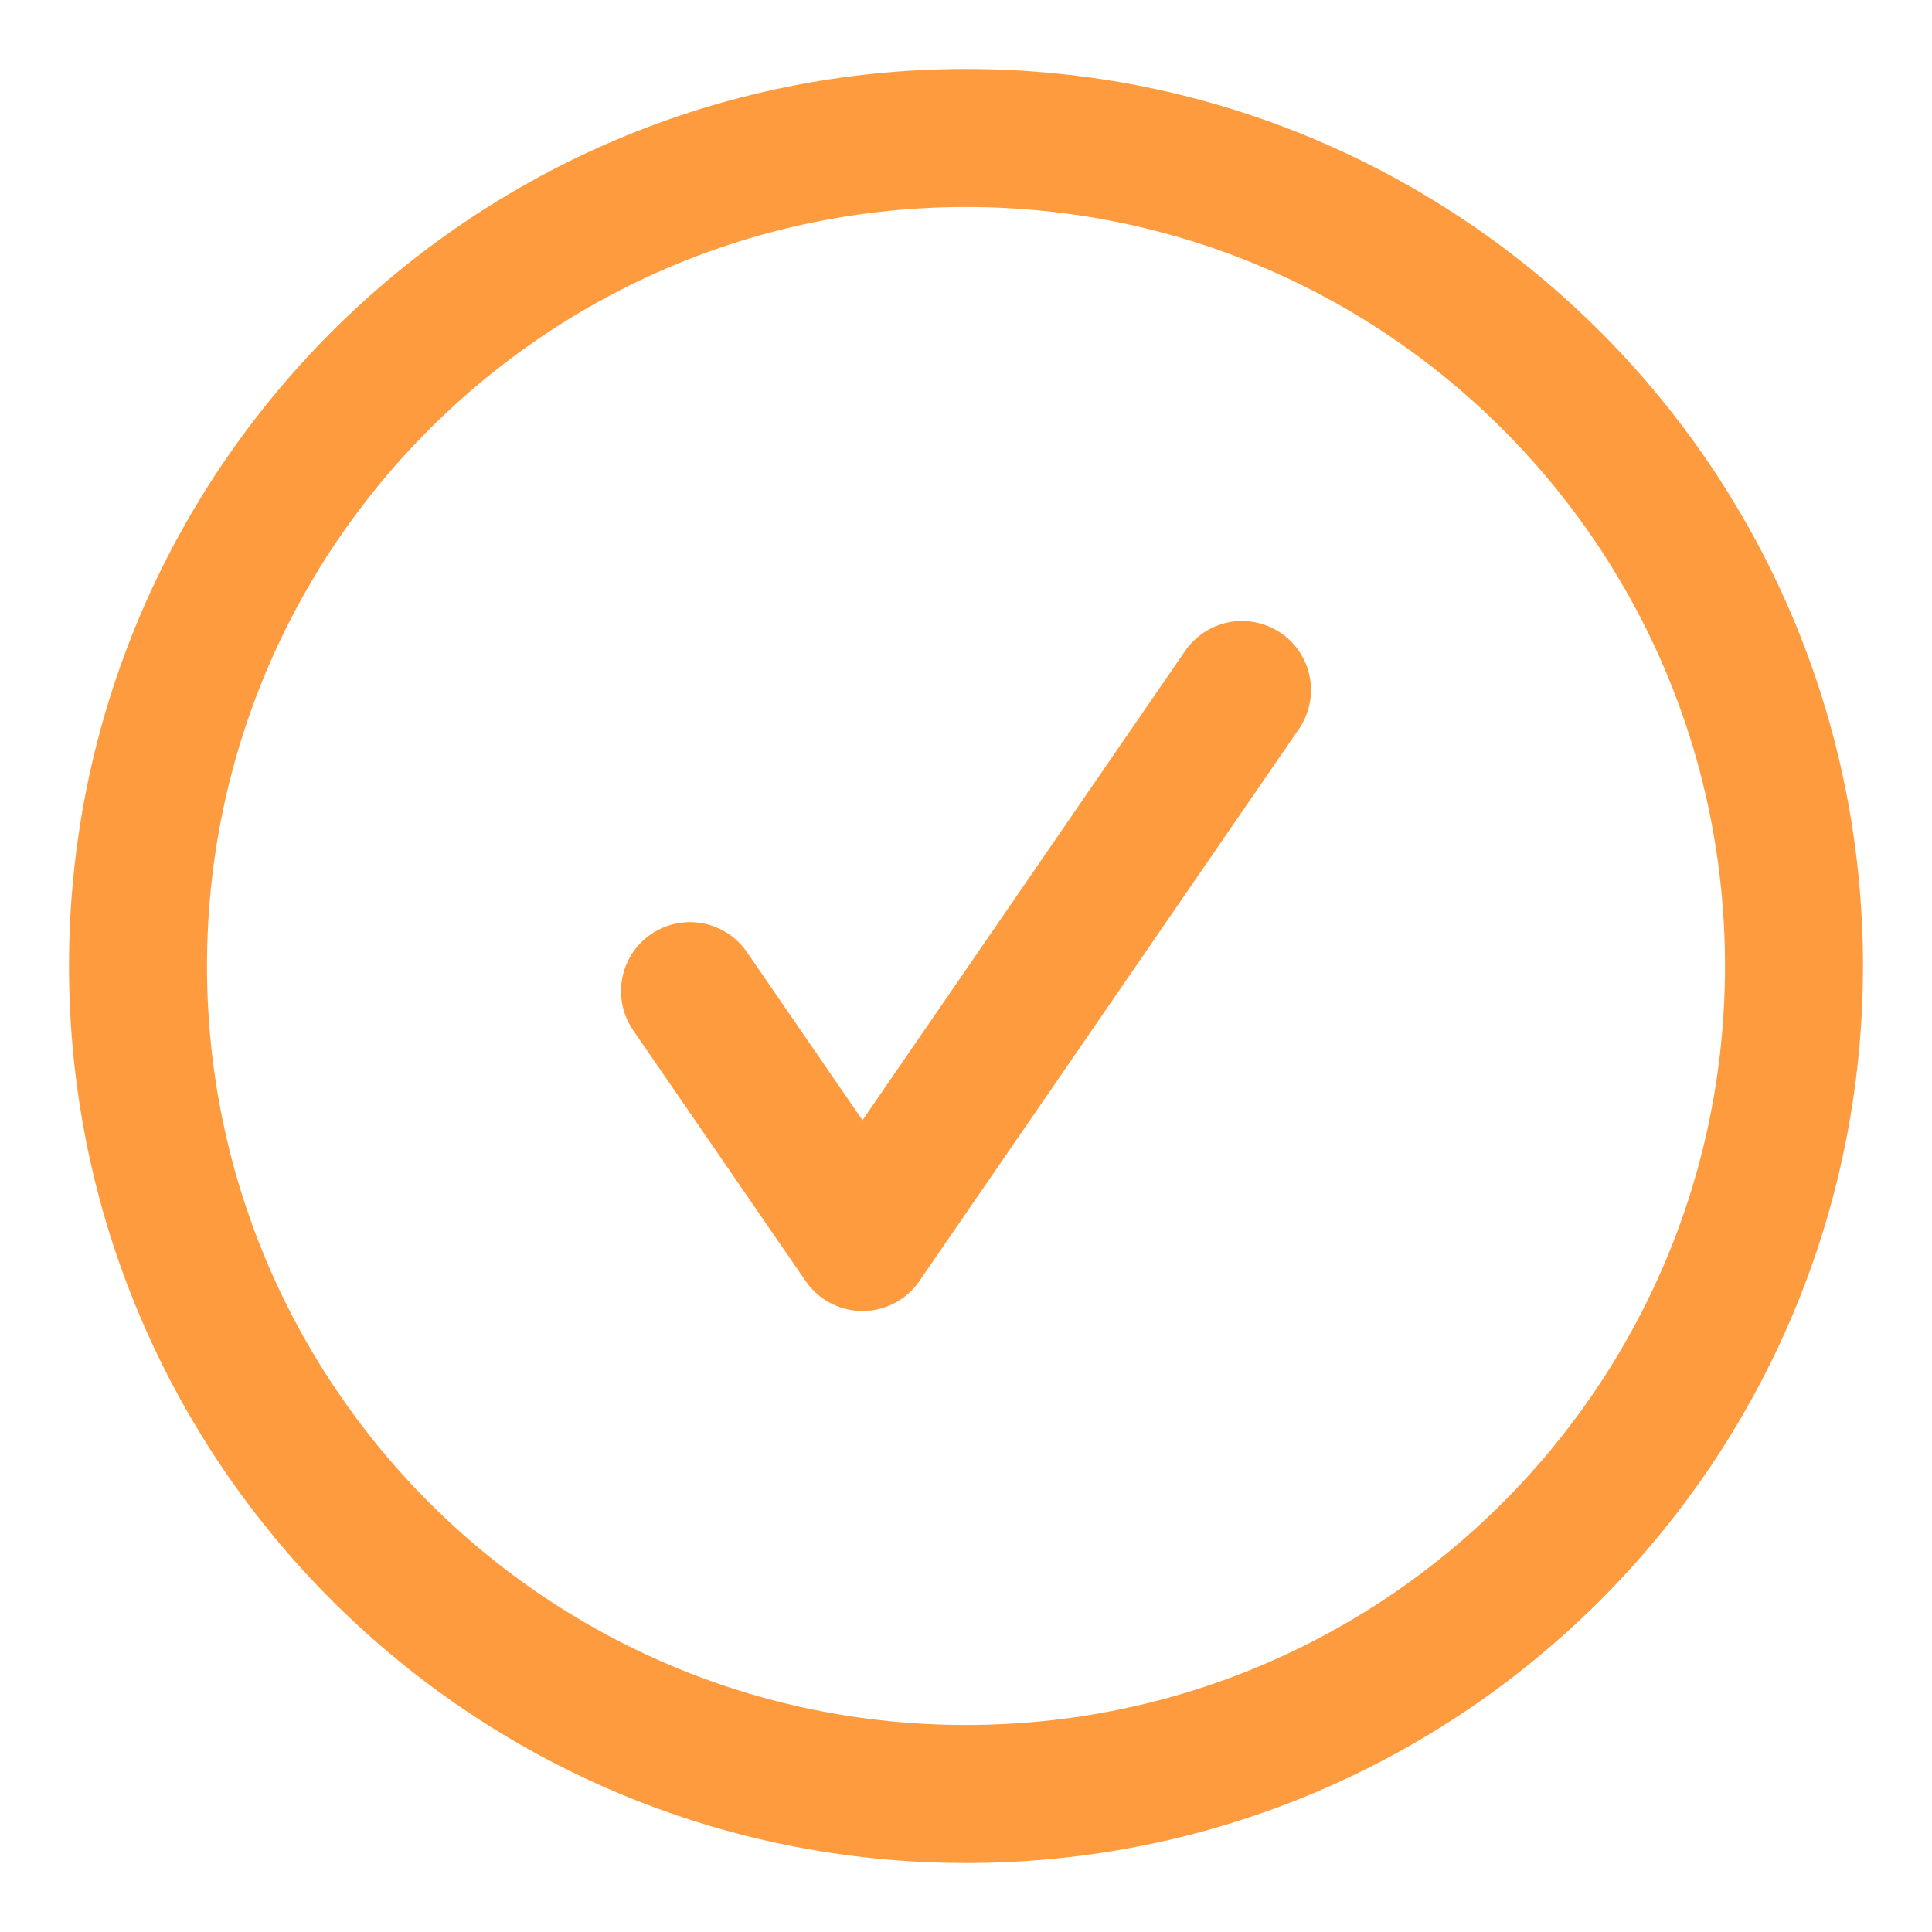
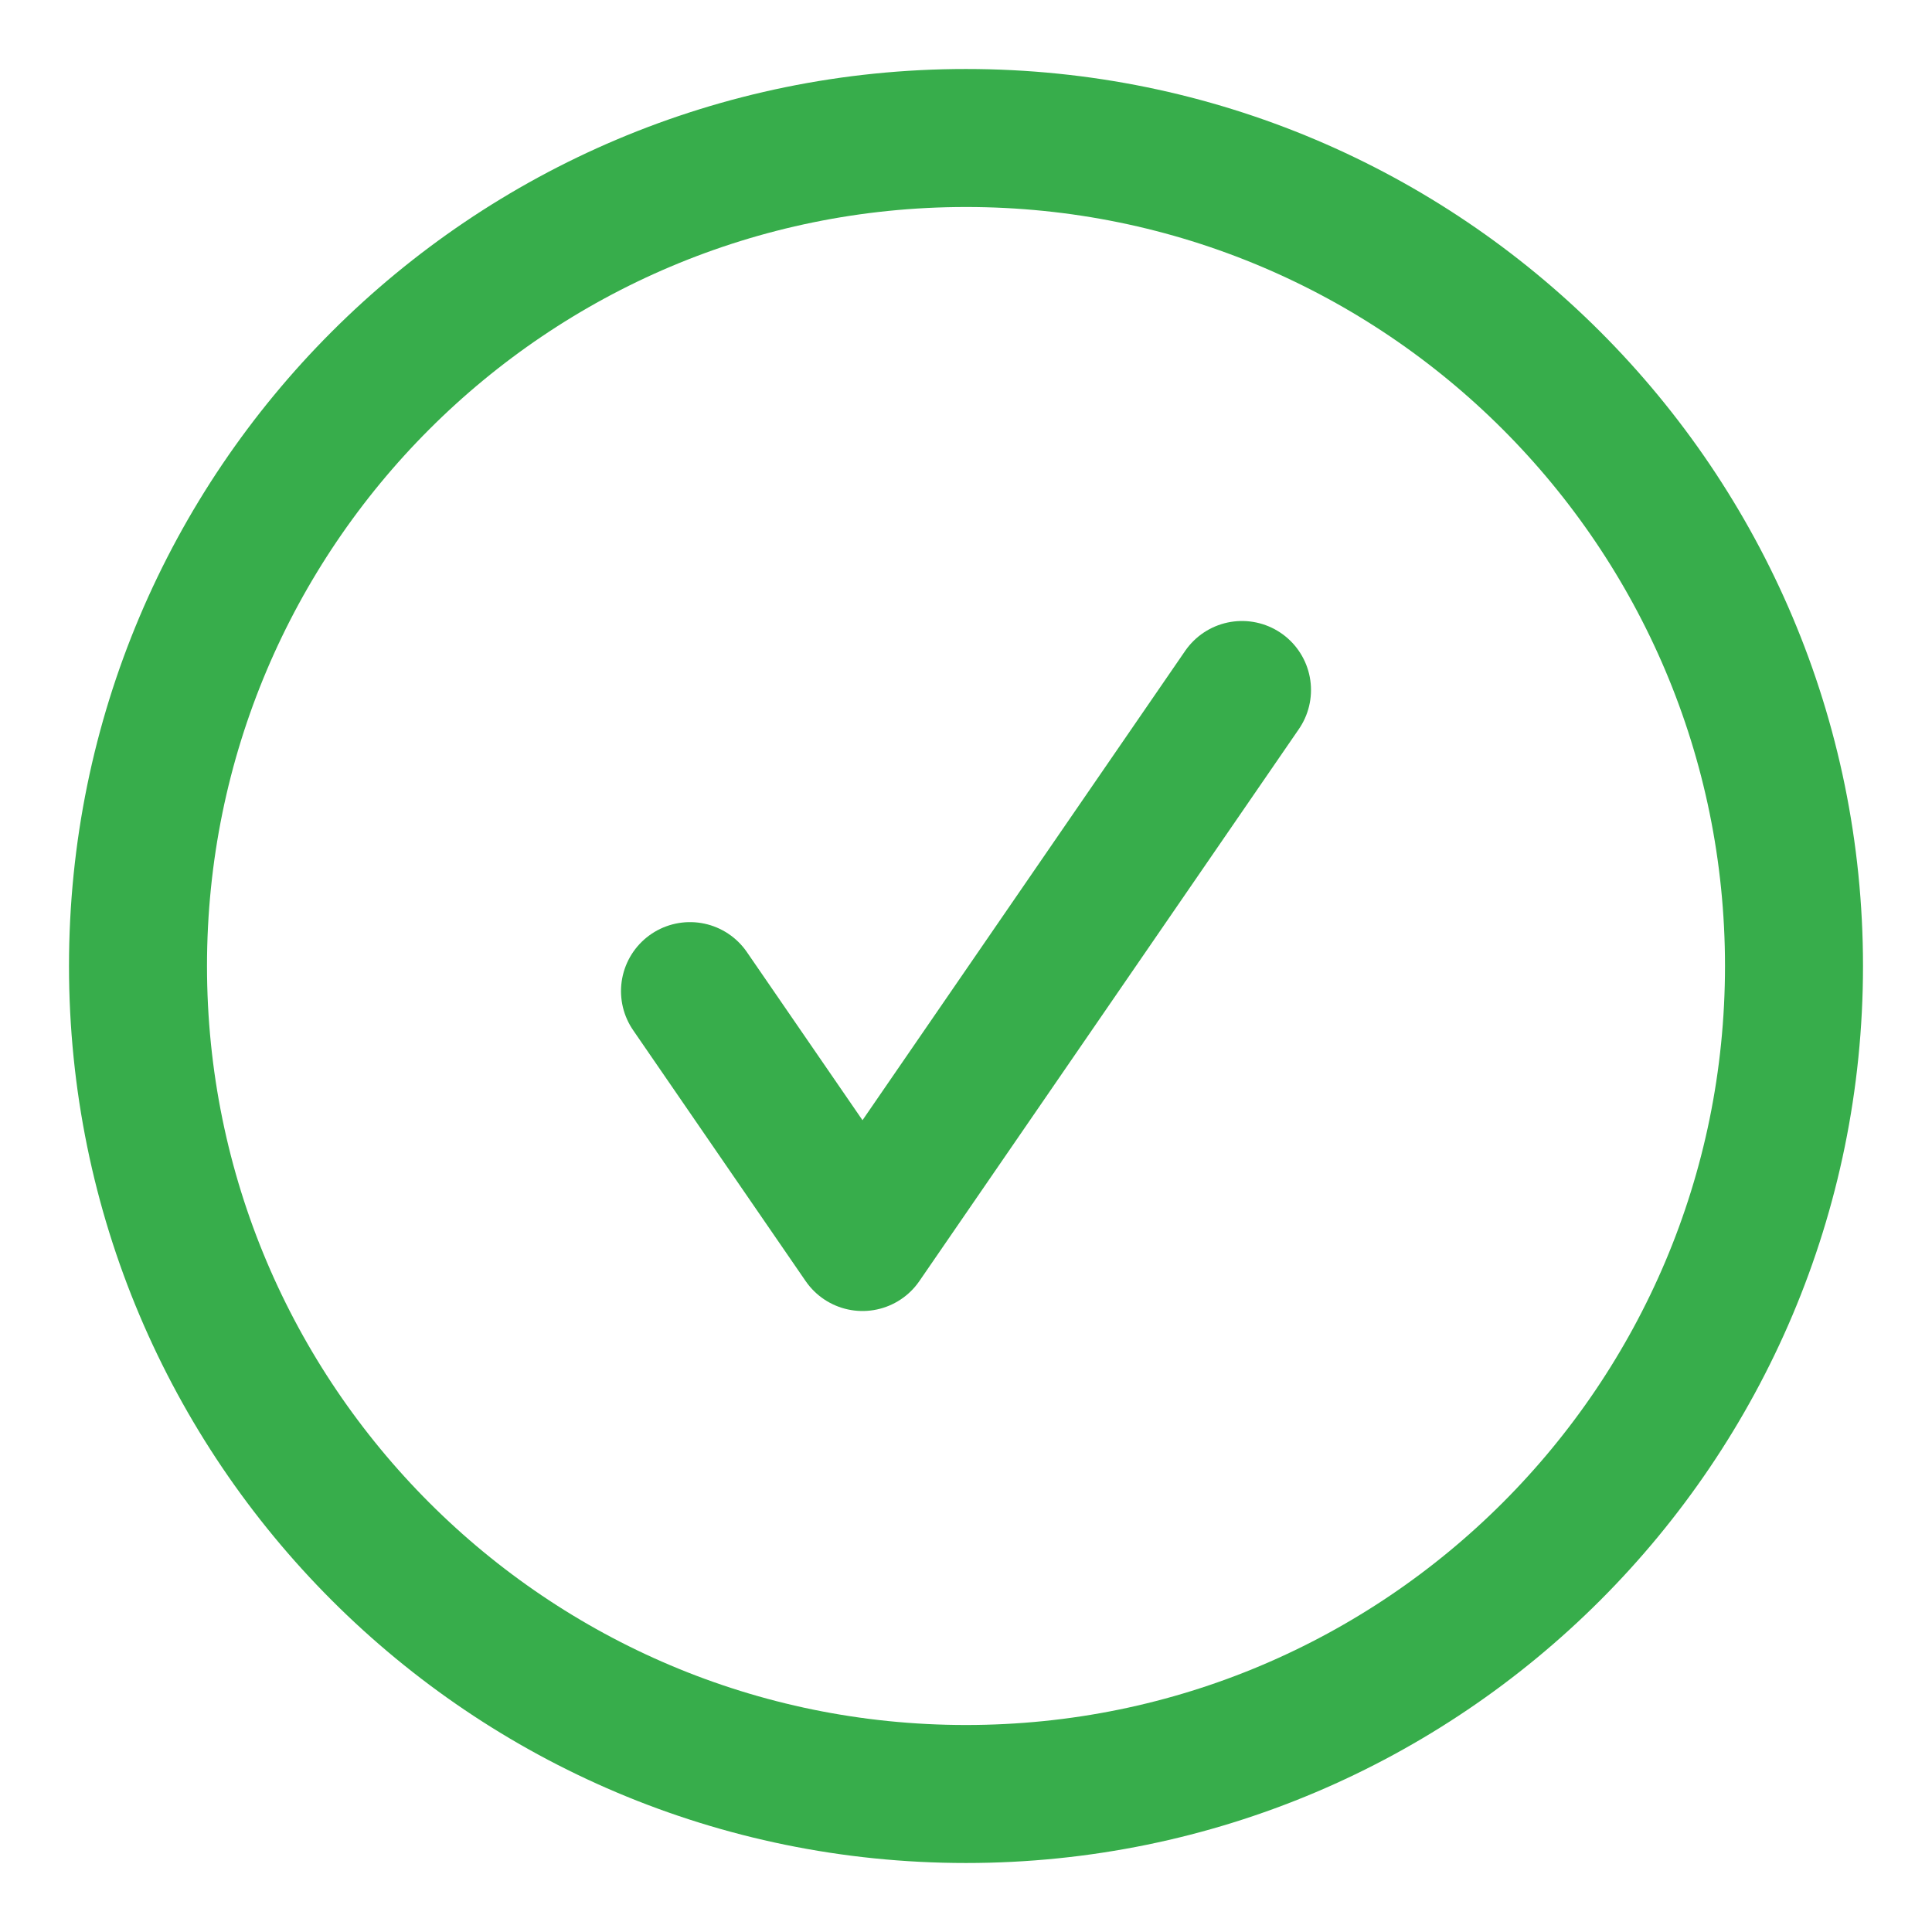
<svg xmlns="http://www.w3.org/2000/svg" width="14" height="14" viewBox="0 0 14 14" fill="none">
-   <path d="M9 5L6.25 9L5 7.182" stroke="#FF9B3F" stroke-linecap="round" stroke-linejoin="round" />
-   <circle cx="7" cy="7" r="6" stroke="#FF9B3F" />
+   <path d="M9 5L6.25 9L5 7.182" stroke="#37AD4B" stroke-linecap="round" stroke-linejoin="round" />
+   <circle cx="7" cy="7" r="6" stroke="#37AD4B" />
</svg>
